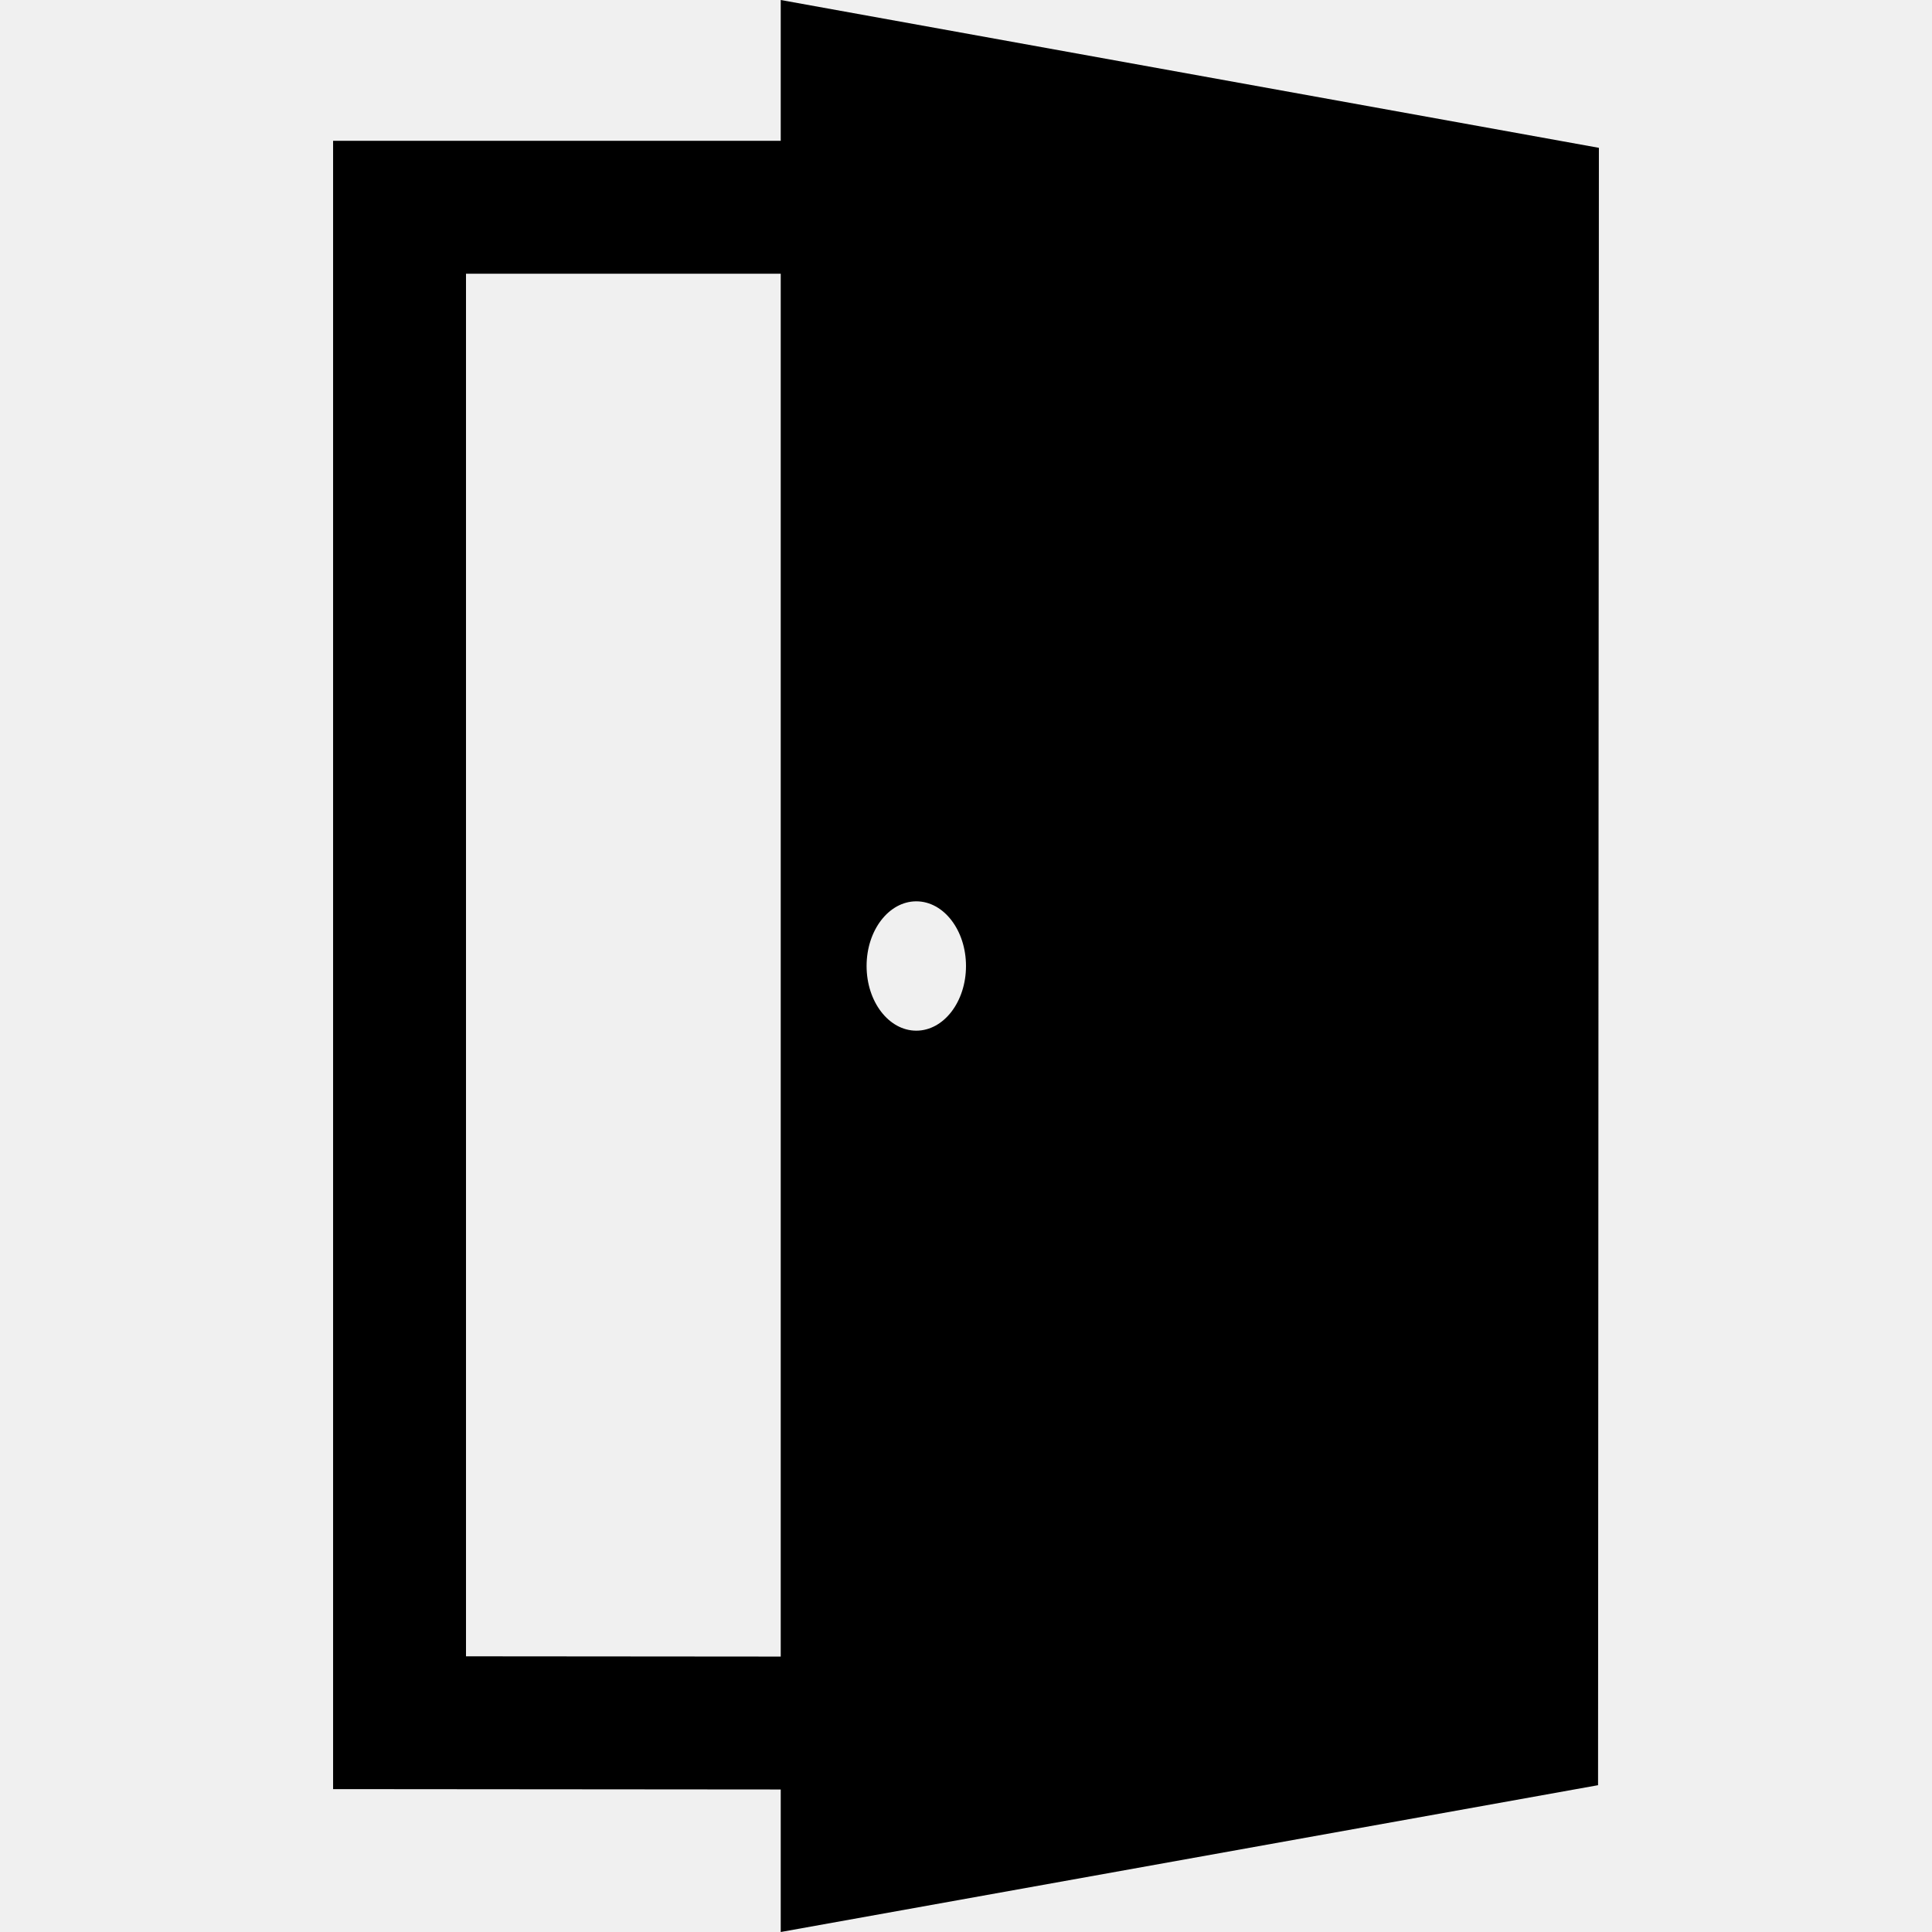
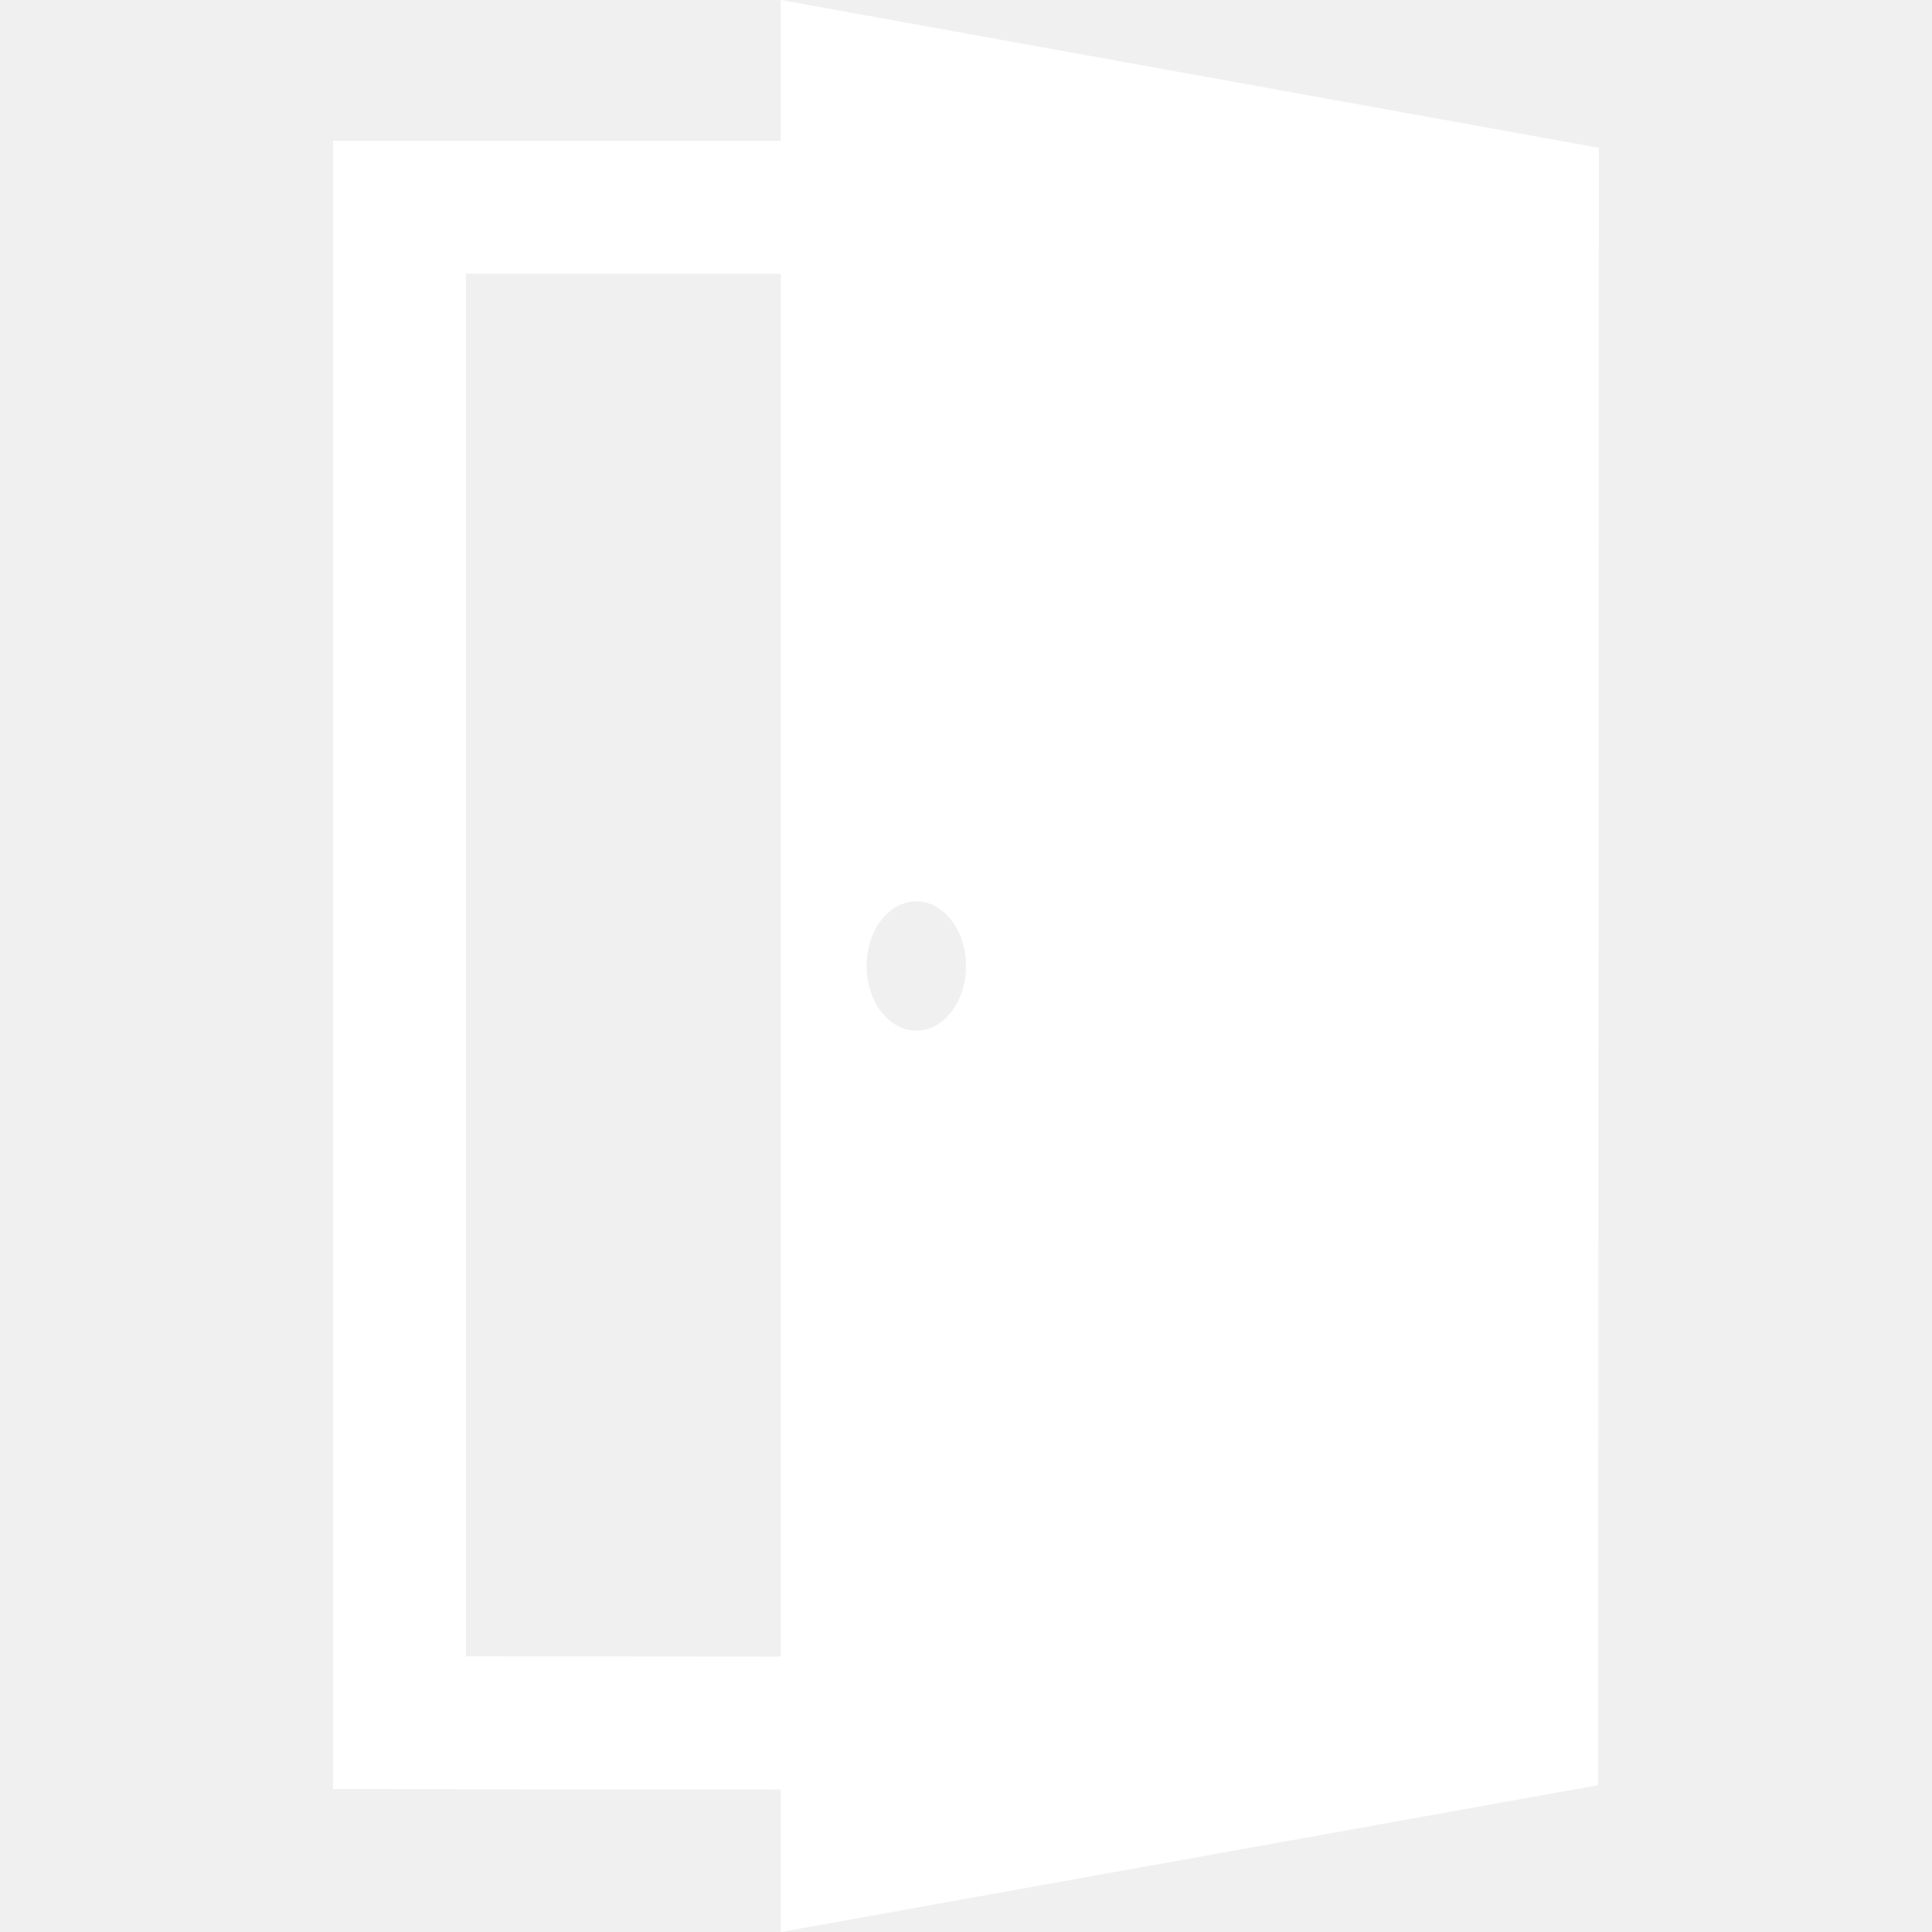
- <svg xmlns="http://www.w3.org/2000/svg" fill="#000000" version="1.1" id="Capa_1" width="800px" height="800px" viewBox="0 0 494.239 494.238" xml:space="preserve" role="img" aria-labelledby="open-door-title">
+ <svg xmlns="http://www.w3.org/2000/svg" fill="#FFFFFF" version="1.1" id="Capa_1" width="800px" height="800px" viewBox="0 0 494.239 494.238" xml:space="preserve" role="img" aria-labelledby="open-door-title">
  <g>
    <path d="M199.725,0v36.025H85.211v421.66l114.514,0.094v36.459l209.085-37.555l0.216-418.867L199.725,0z M234.404,230.574   c7.022,0,12.715,7.408,12.715,16.545c0,9.139-5.692,16.545-12.715,16.545s-12.715-7.406-12.715-16.545   C221.688,237.982,227.382,230.574,234.404,230.574z M119.211,423.713V70.025h80.514v353.753L119.211,423.713z" />
  </g>
</svg>
